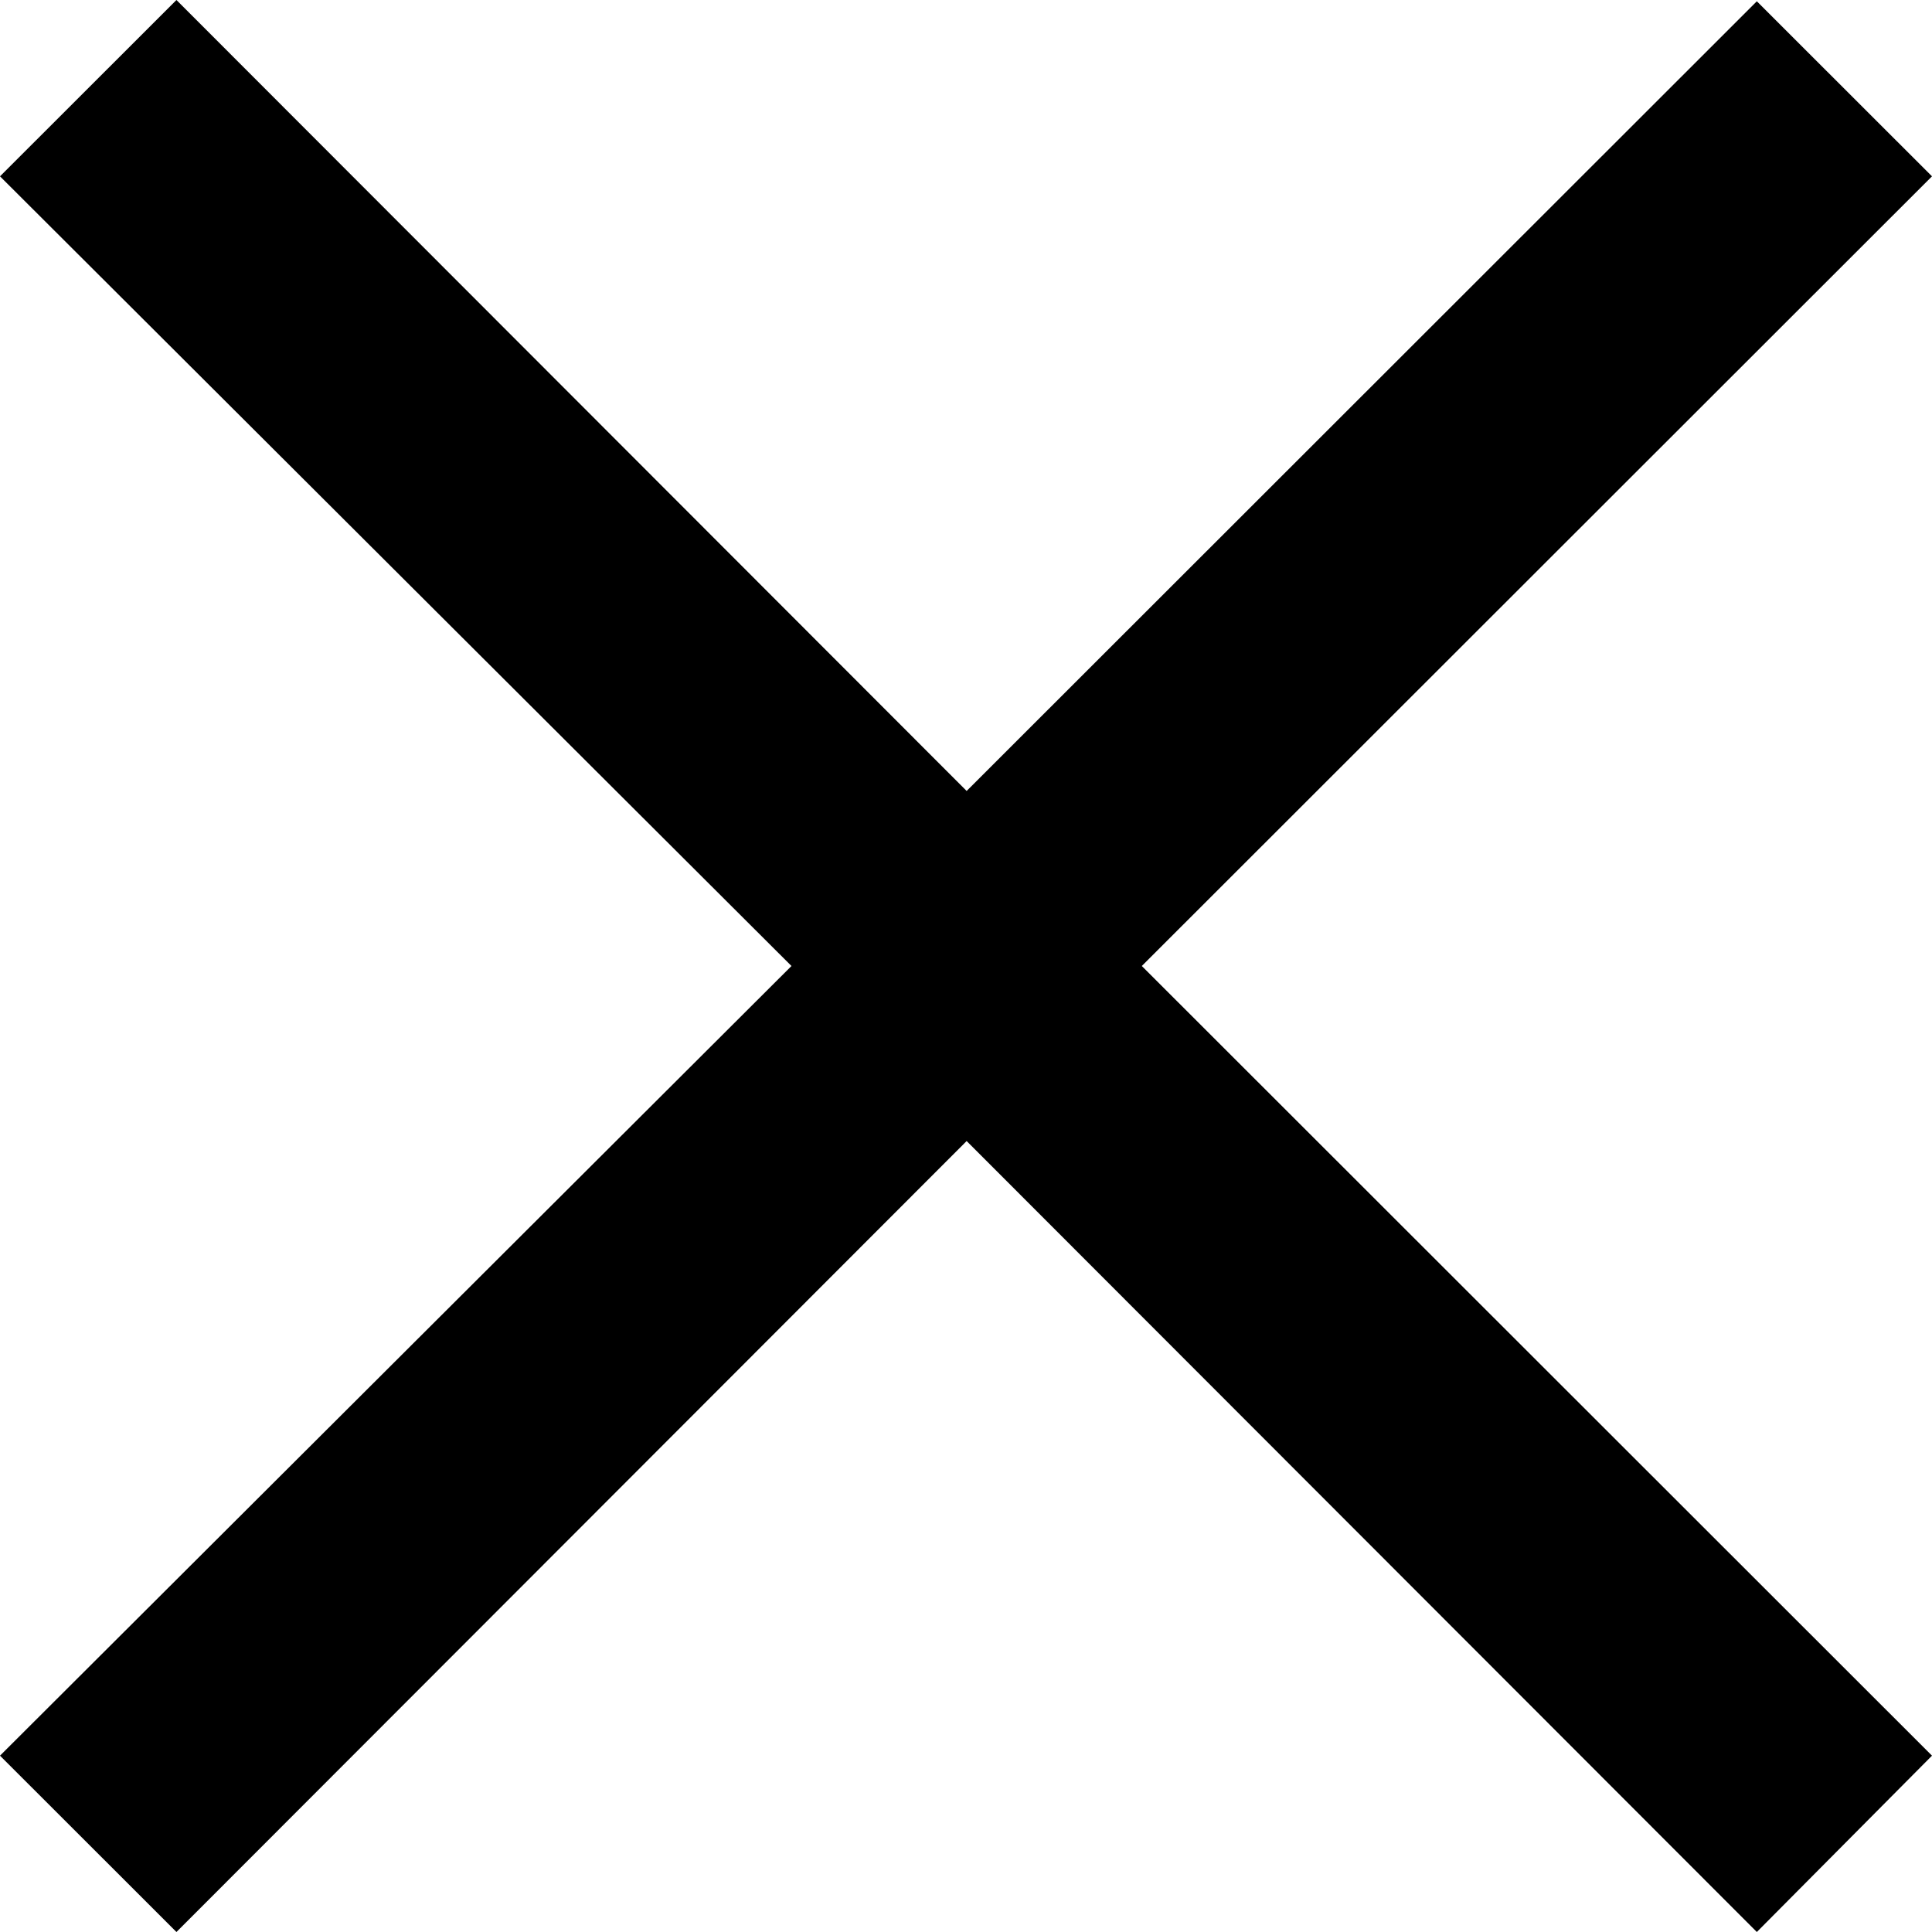
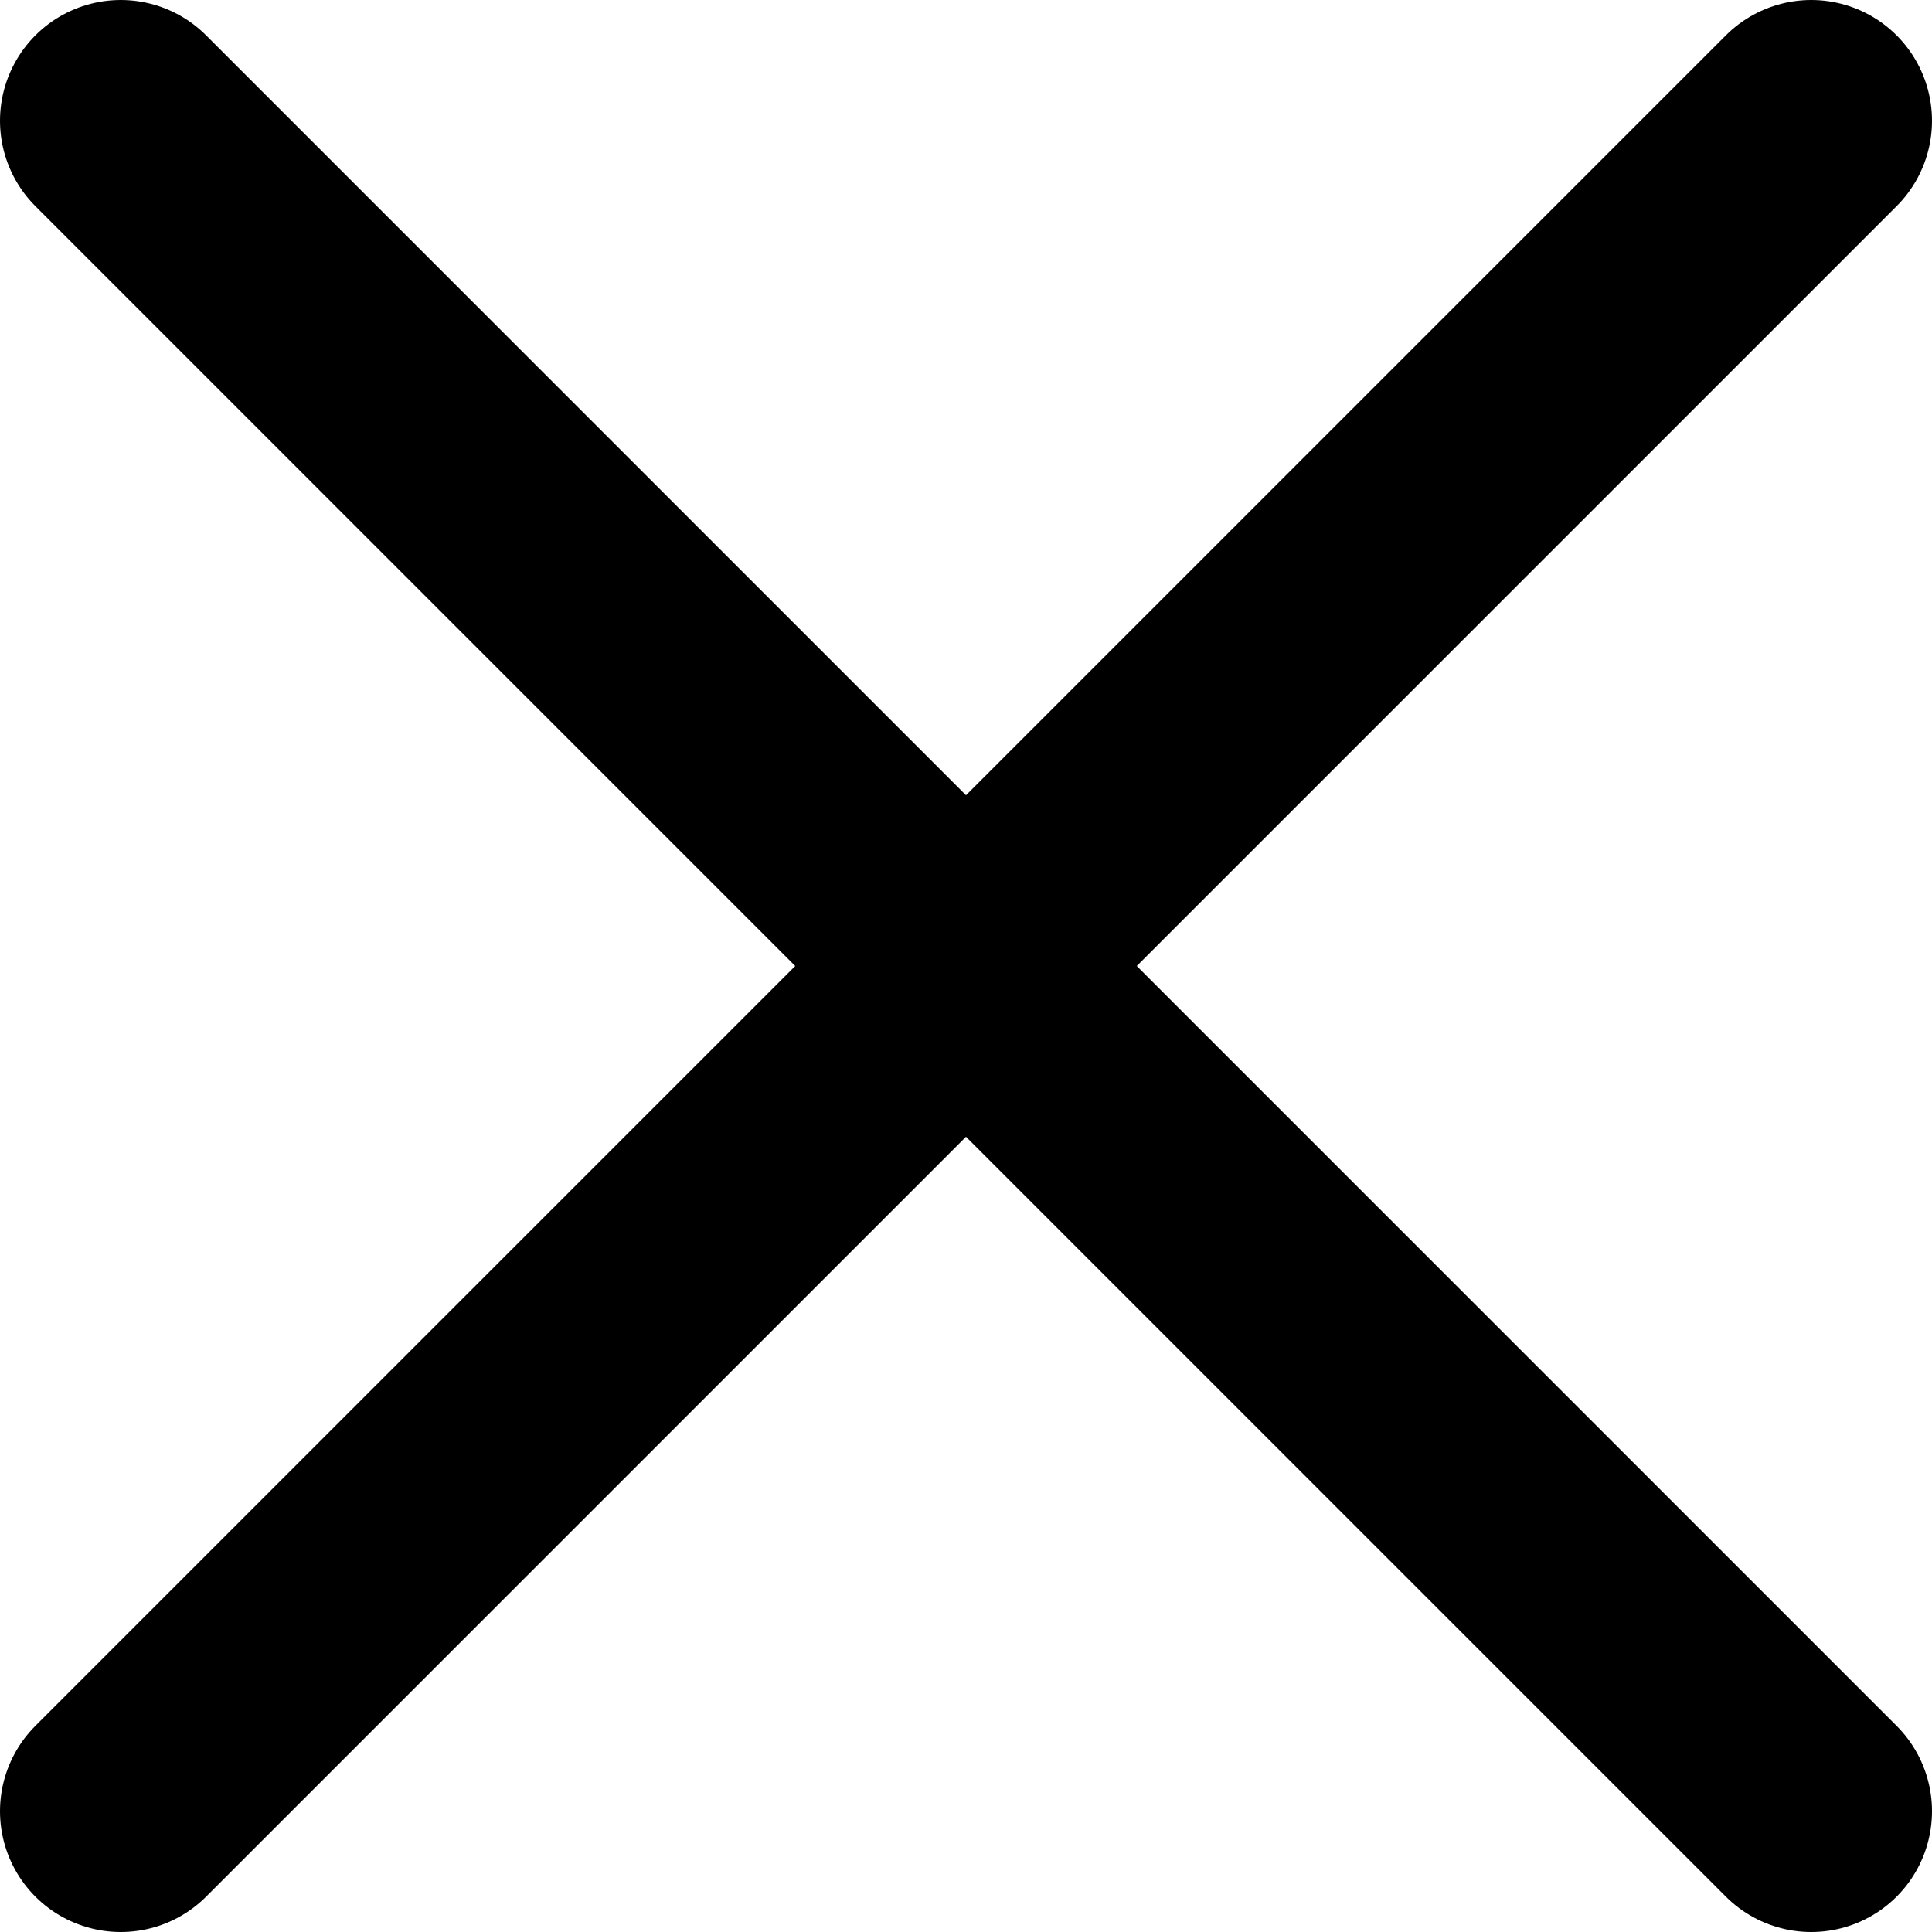
- <svg xmlns="http://www.w3.org/2000/svg" width="15" height="15" viewBox="0 0 15 15">
-   <path d="M13.64 15L7.505 8.859L1.37 15L0 13.631L6.145 7.5L0 1.369L1.37 0L7.505 6.141L13.64 0.01L15 1.369L8.865 7.5L15 13.631L13.64 15Z" />
+ <svg xmlns="http://www.w3.org/2000/svg" width="16" height="16" viewBox="0 0 16 16" fill="none">
+   <path d="M15 1L1 15M1 1L15 15" stroke="black" stroke-width="2" stroke-linecap="round" stroke-linejoin="round" />
</svg>
